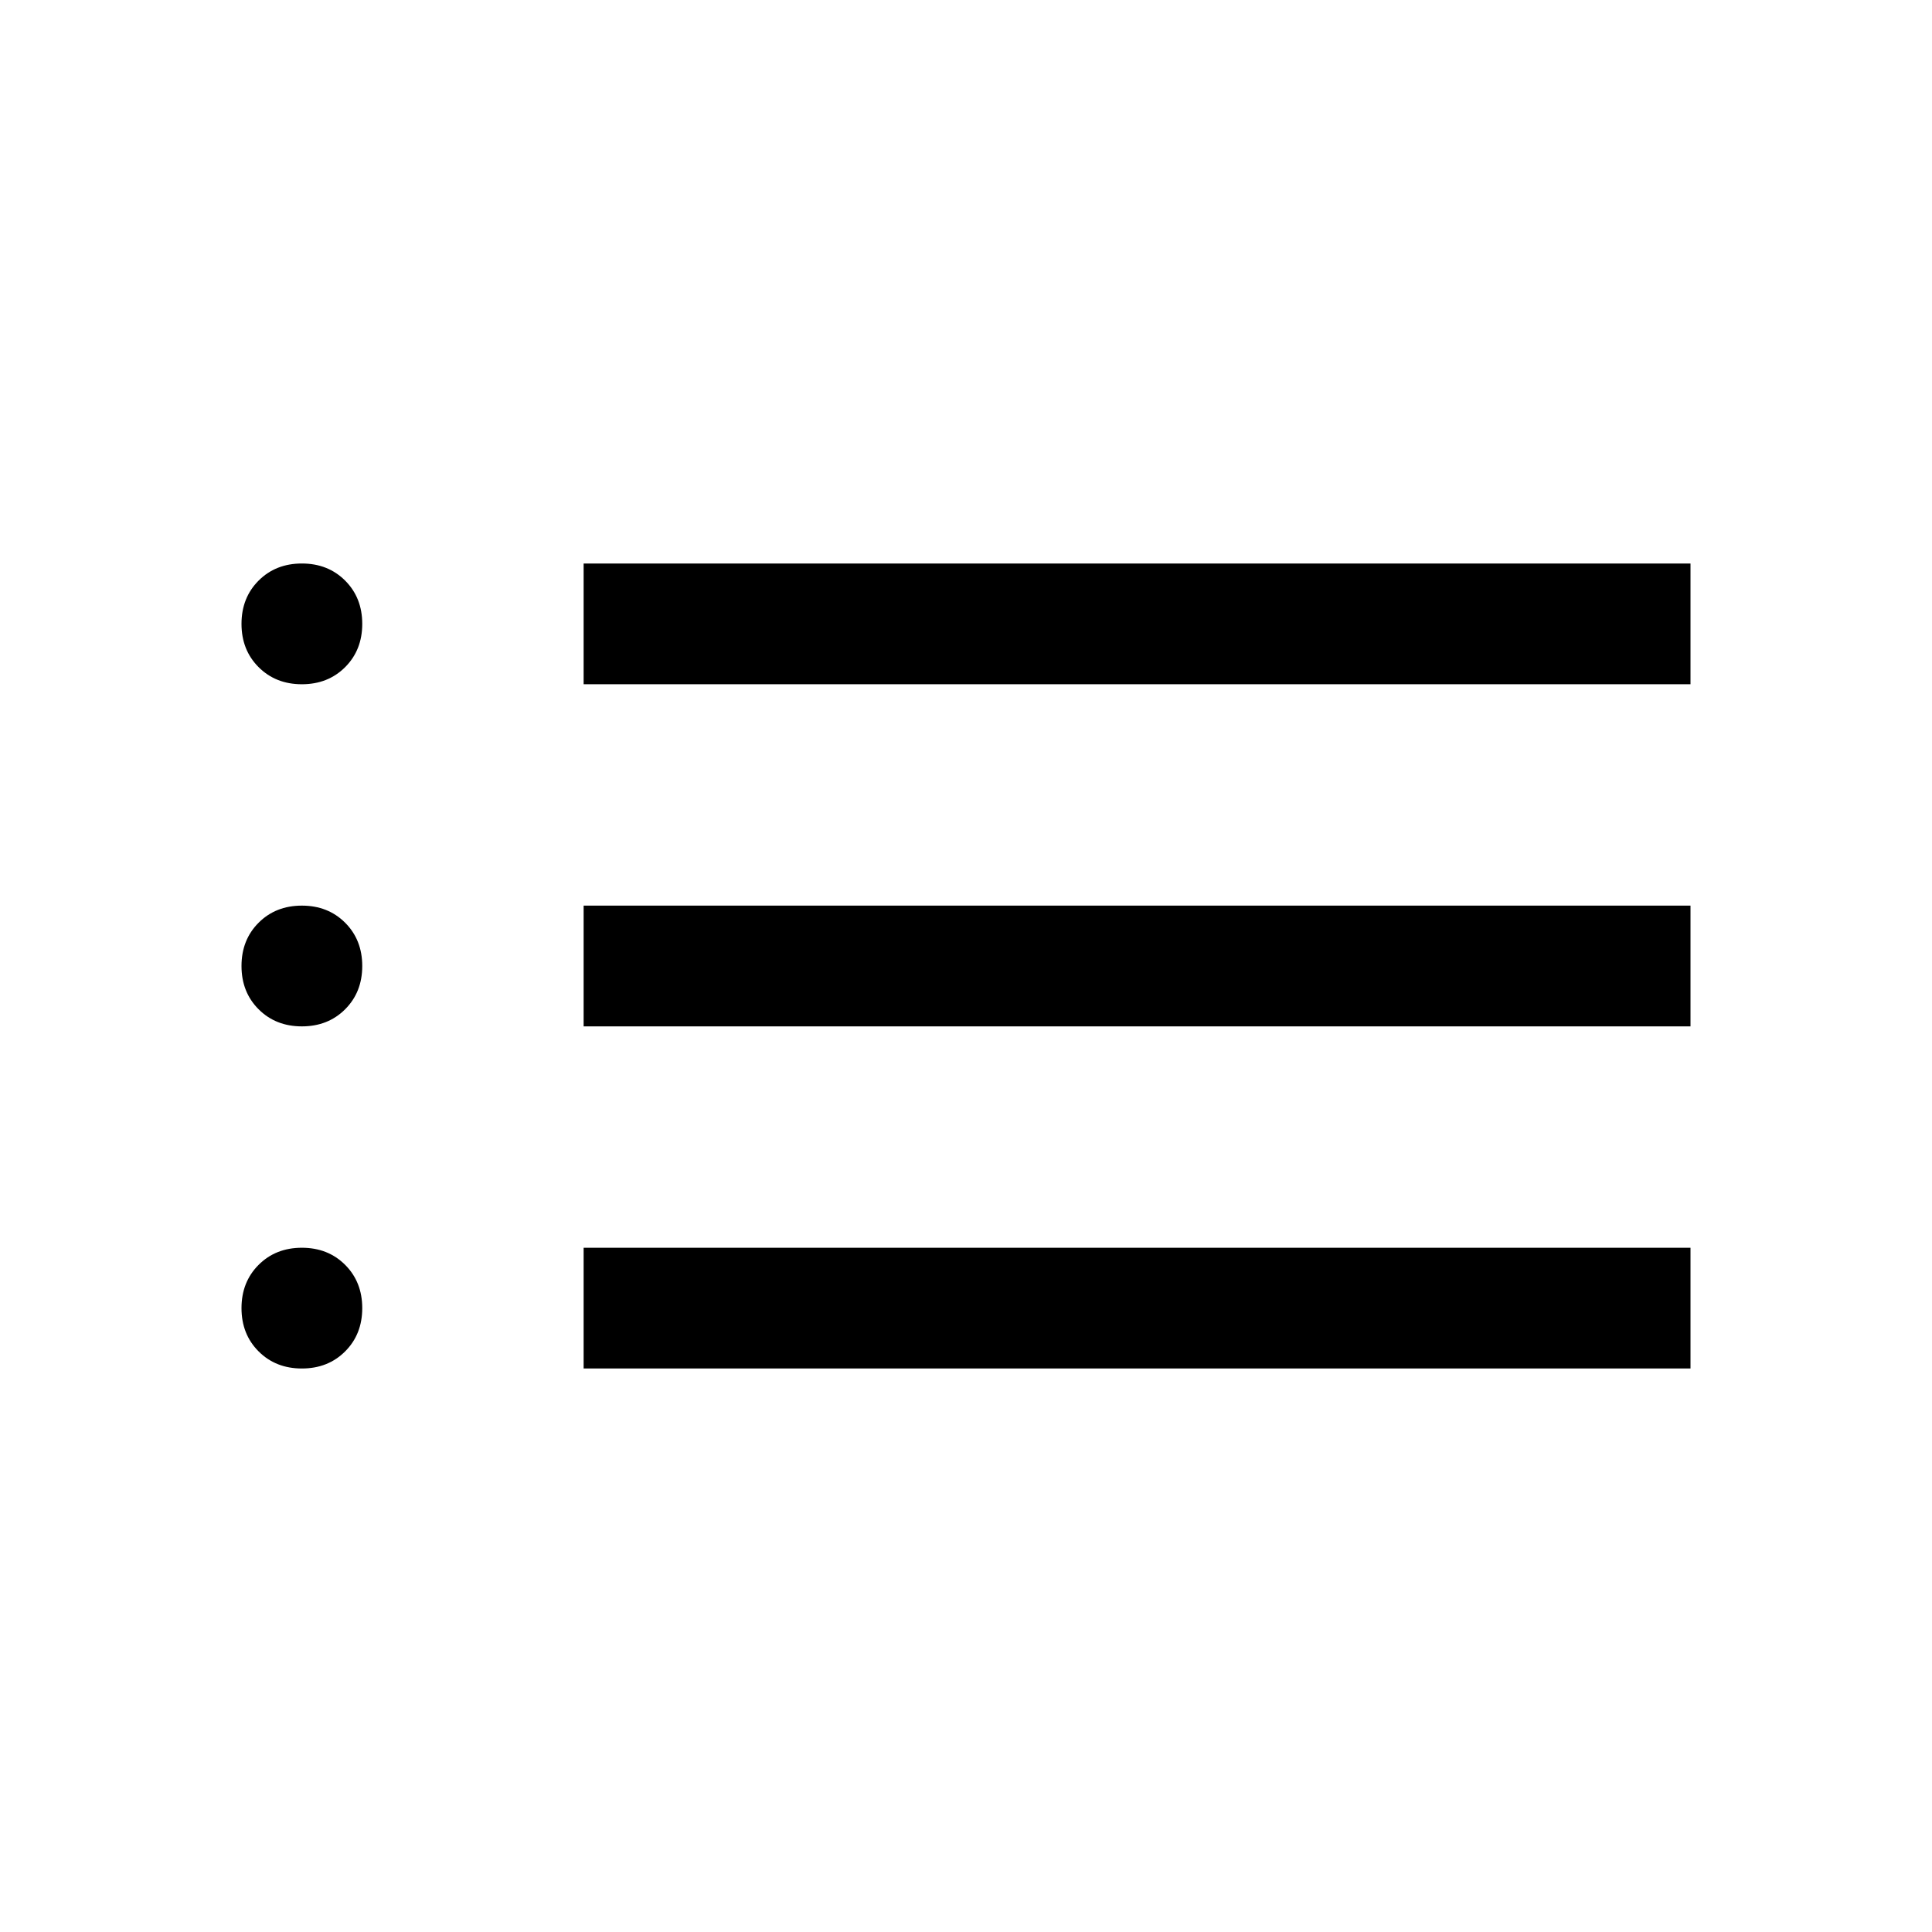
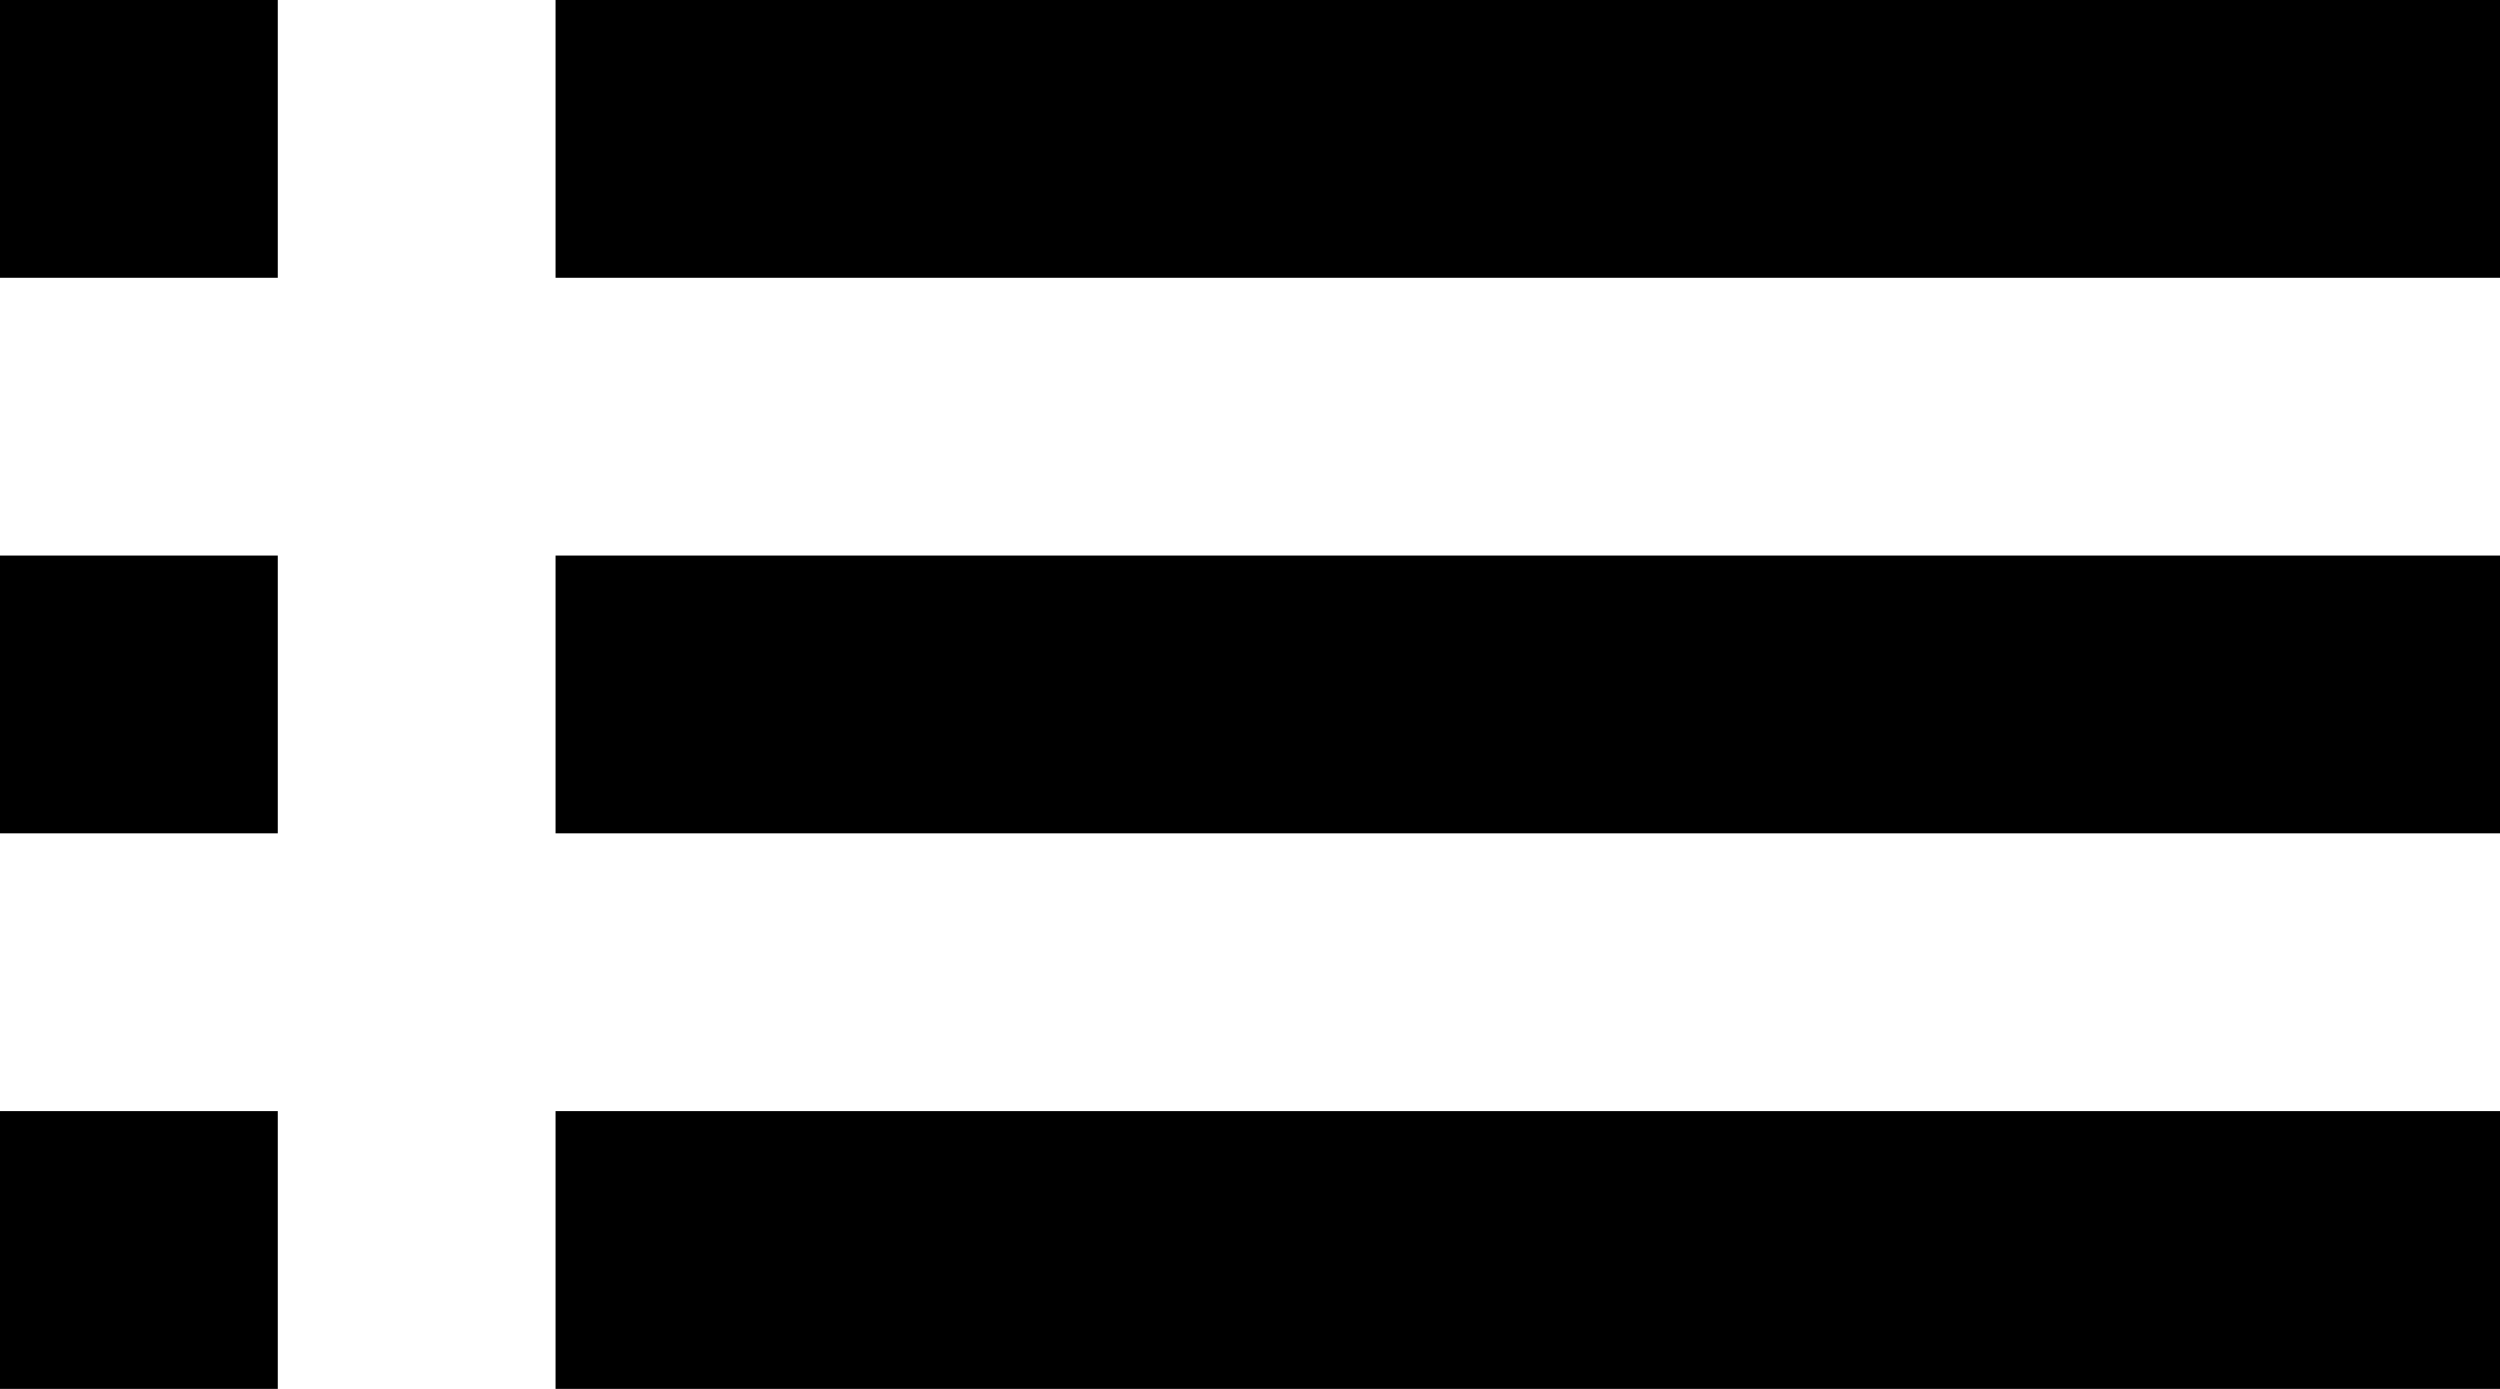
- <svg xmlns="http://www.w3.org/2000/svg" height="48" width="48">
-   <path d="M7.5 34q-.65 0-1.075-.425Q6 33.15 6 32.5q0-.65.425-1.075Q6.85 31 7.5 31q.65 0 1.075.425Q9 31.85 9 32.5q0 .65-.425 1.075Q8.15 34 7.5 34Zm0-8.5q-.65 0-1.075-.425Q6 24.65 6 24q0-.65.425-1.075Q6.85 22.5 7.5 22.5q.65 0 1.075.425Q9 23.35 9 24q0 .65-.425 1.075-.425.425-1.075.425Zm0-8.5q-.65 0-1.075-.425Q6 16.15 6 15.5q0-.65.425-1.075Q6.85 14 7.5 14q.65 0 1.075.425Q9 14.85 9 15.5q0 .65-.425 1.075Q8.15 17 7.5 17Zm7 17v-3H42v3Zm0-8.5v-3H42v3Zm0-8.5v-3H42v3Z" />
+ <svg xmlns="http://www.w3.org/2000/svg" width="18" height="10" viewBox="0 0 18 10" fill="none">
+   <path d="M0 6H2V4H0V6ZM0 10H2V8H0V10ZM0 2H2V0H0V2ZM4 6H18V4H4V6ZM4 10H18V8H4V10ZM4 0V2H18V0H4Z" fill="black" />
</svg>
